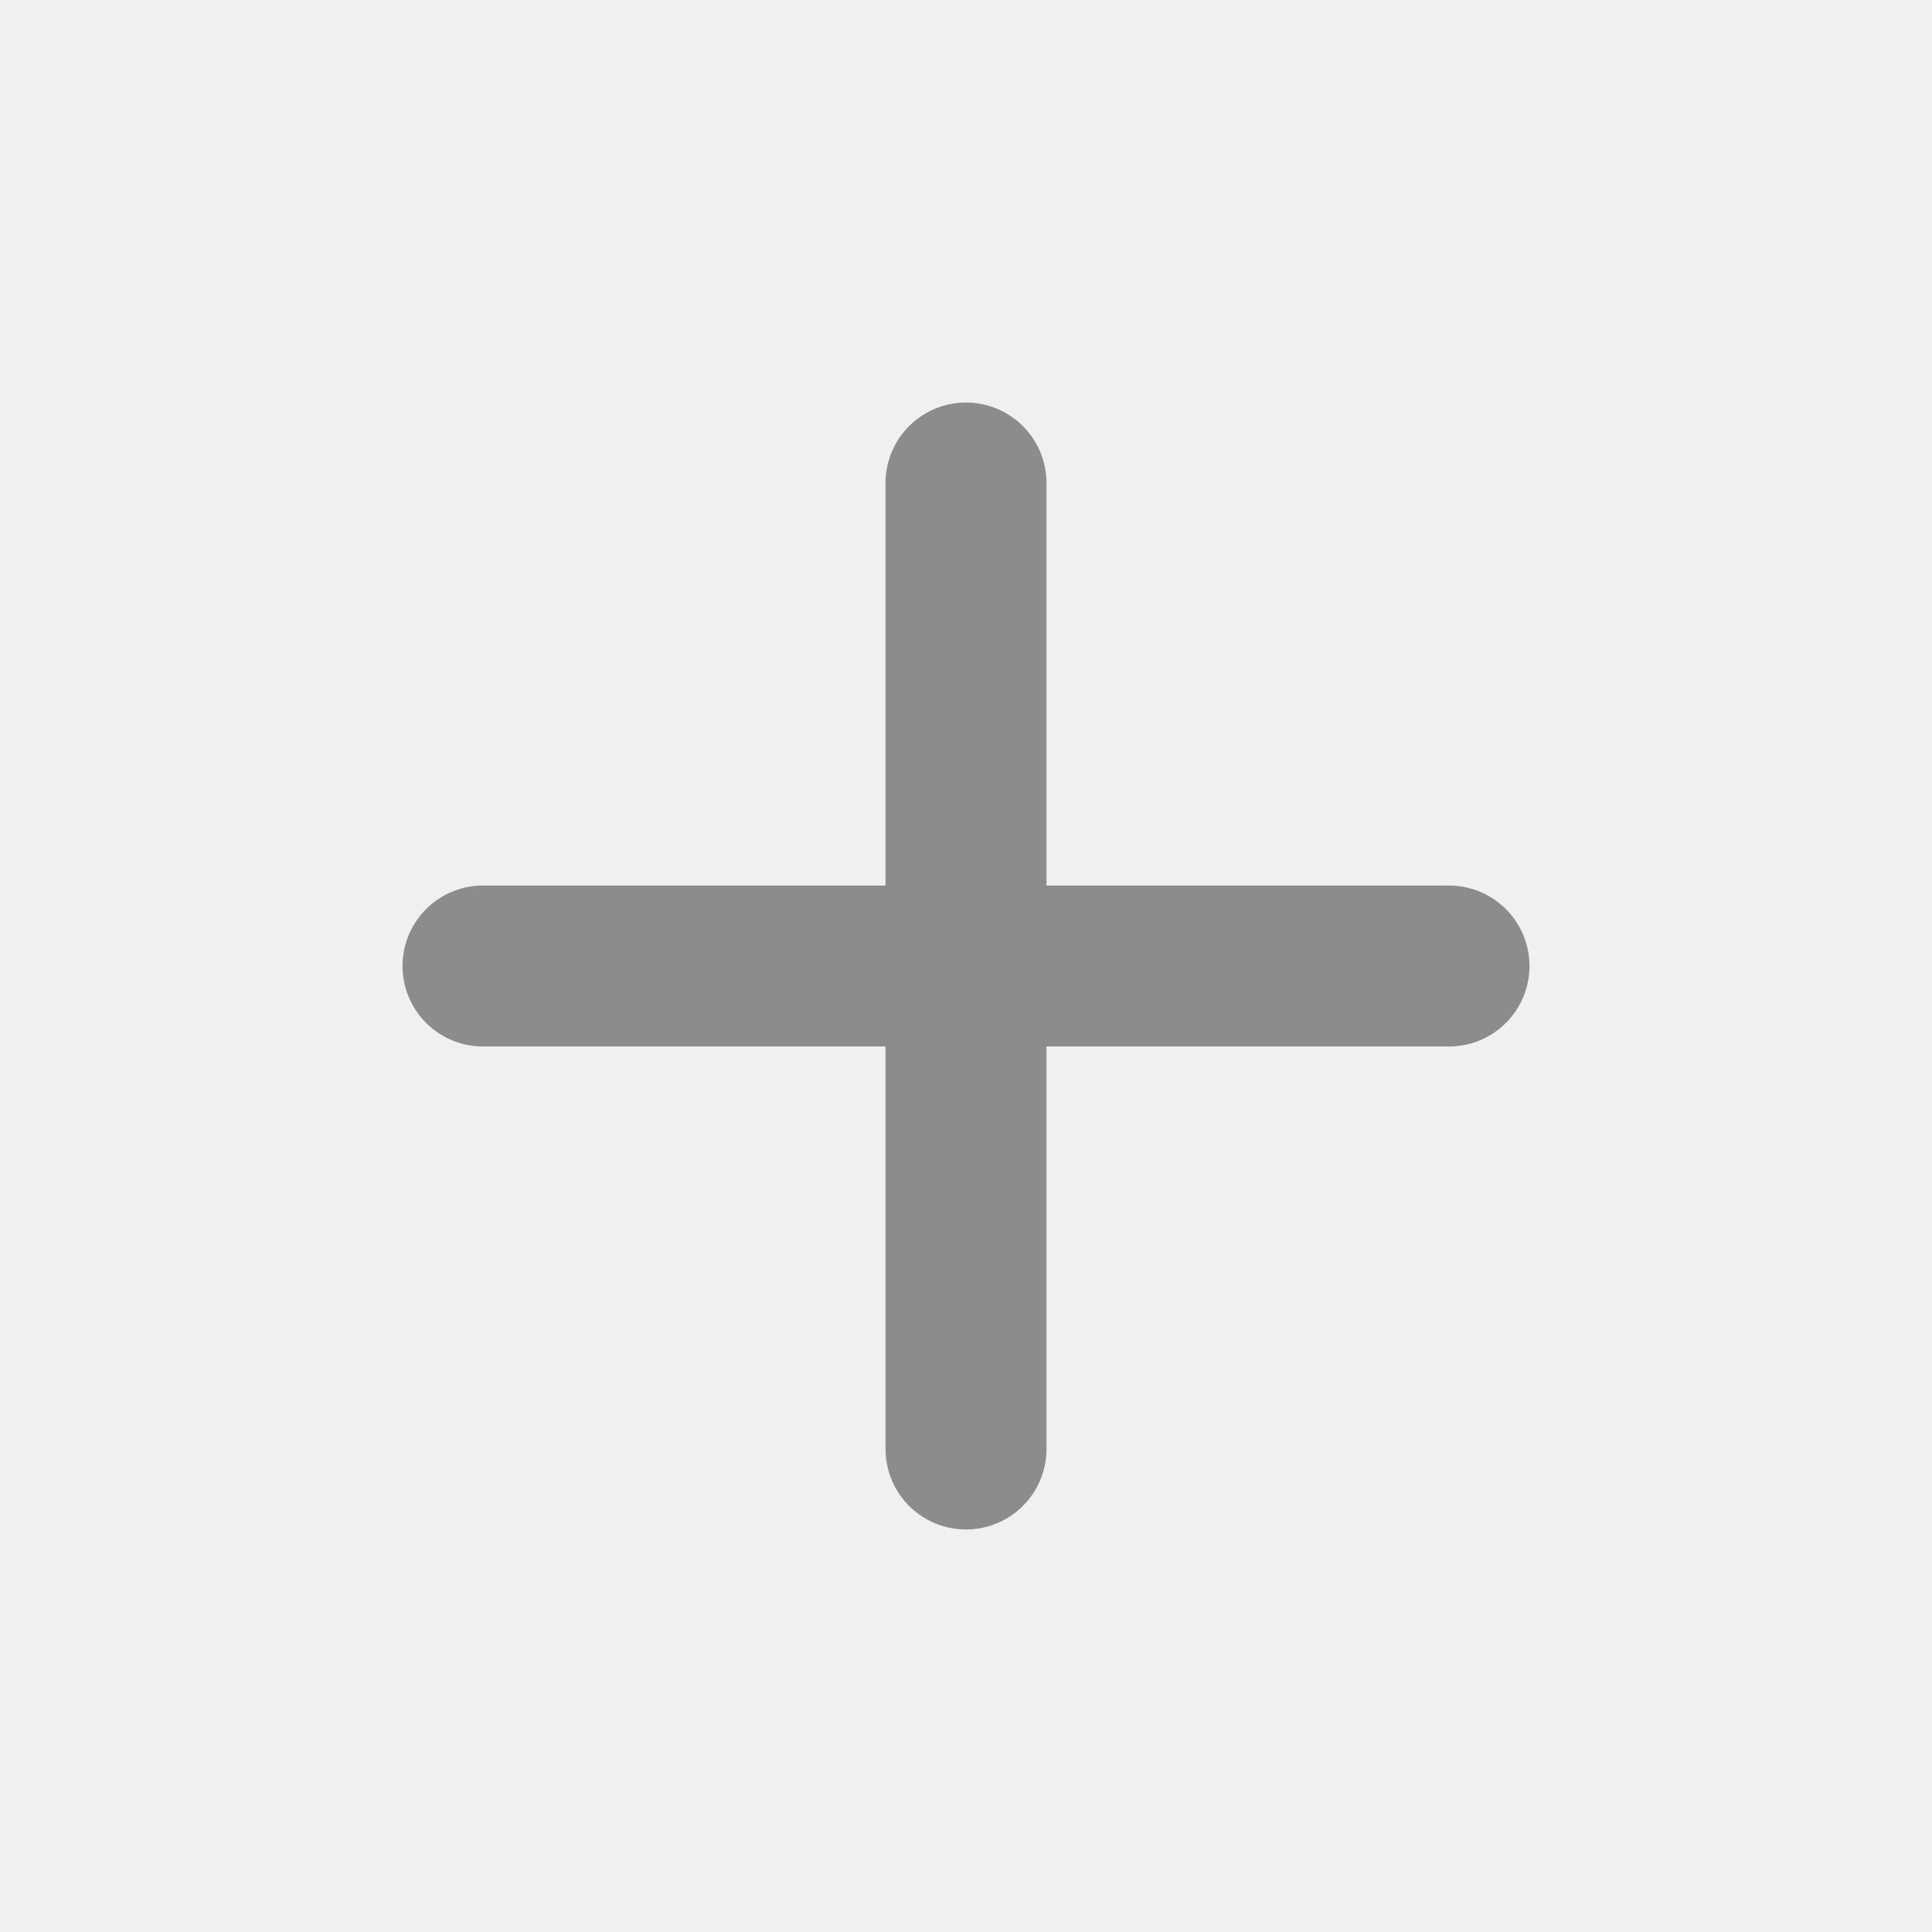
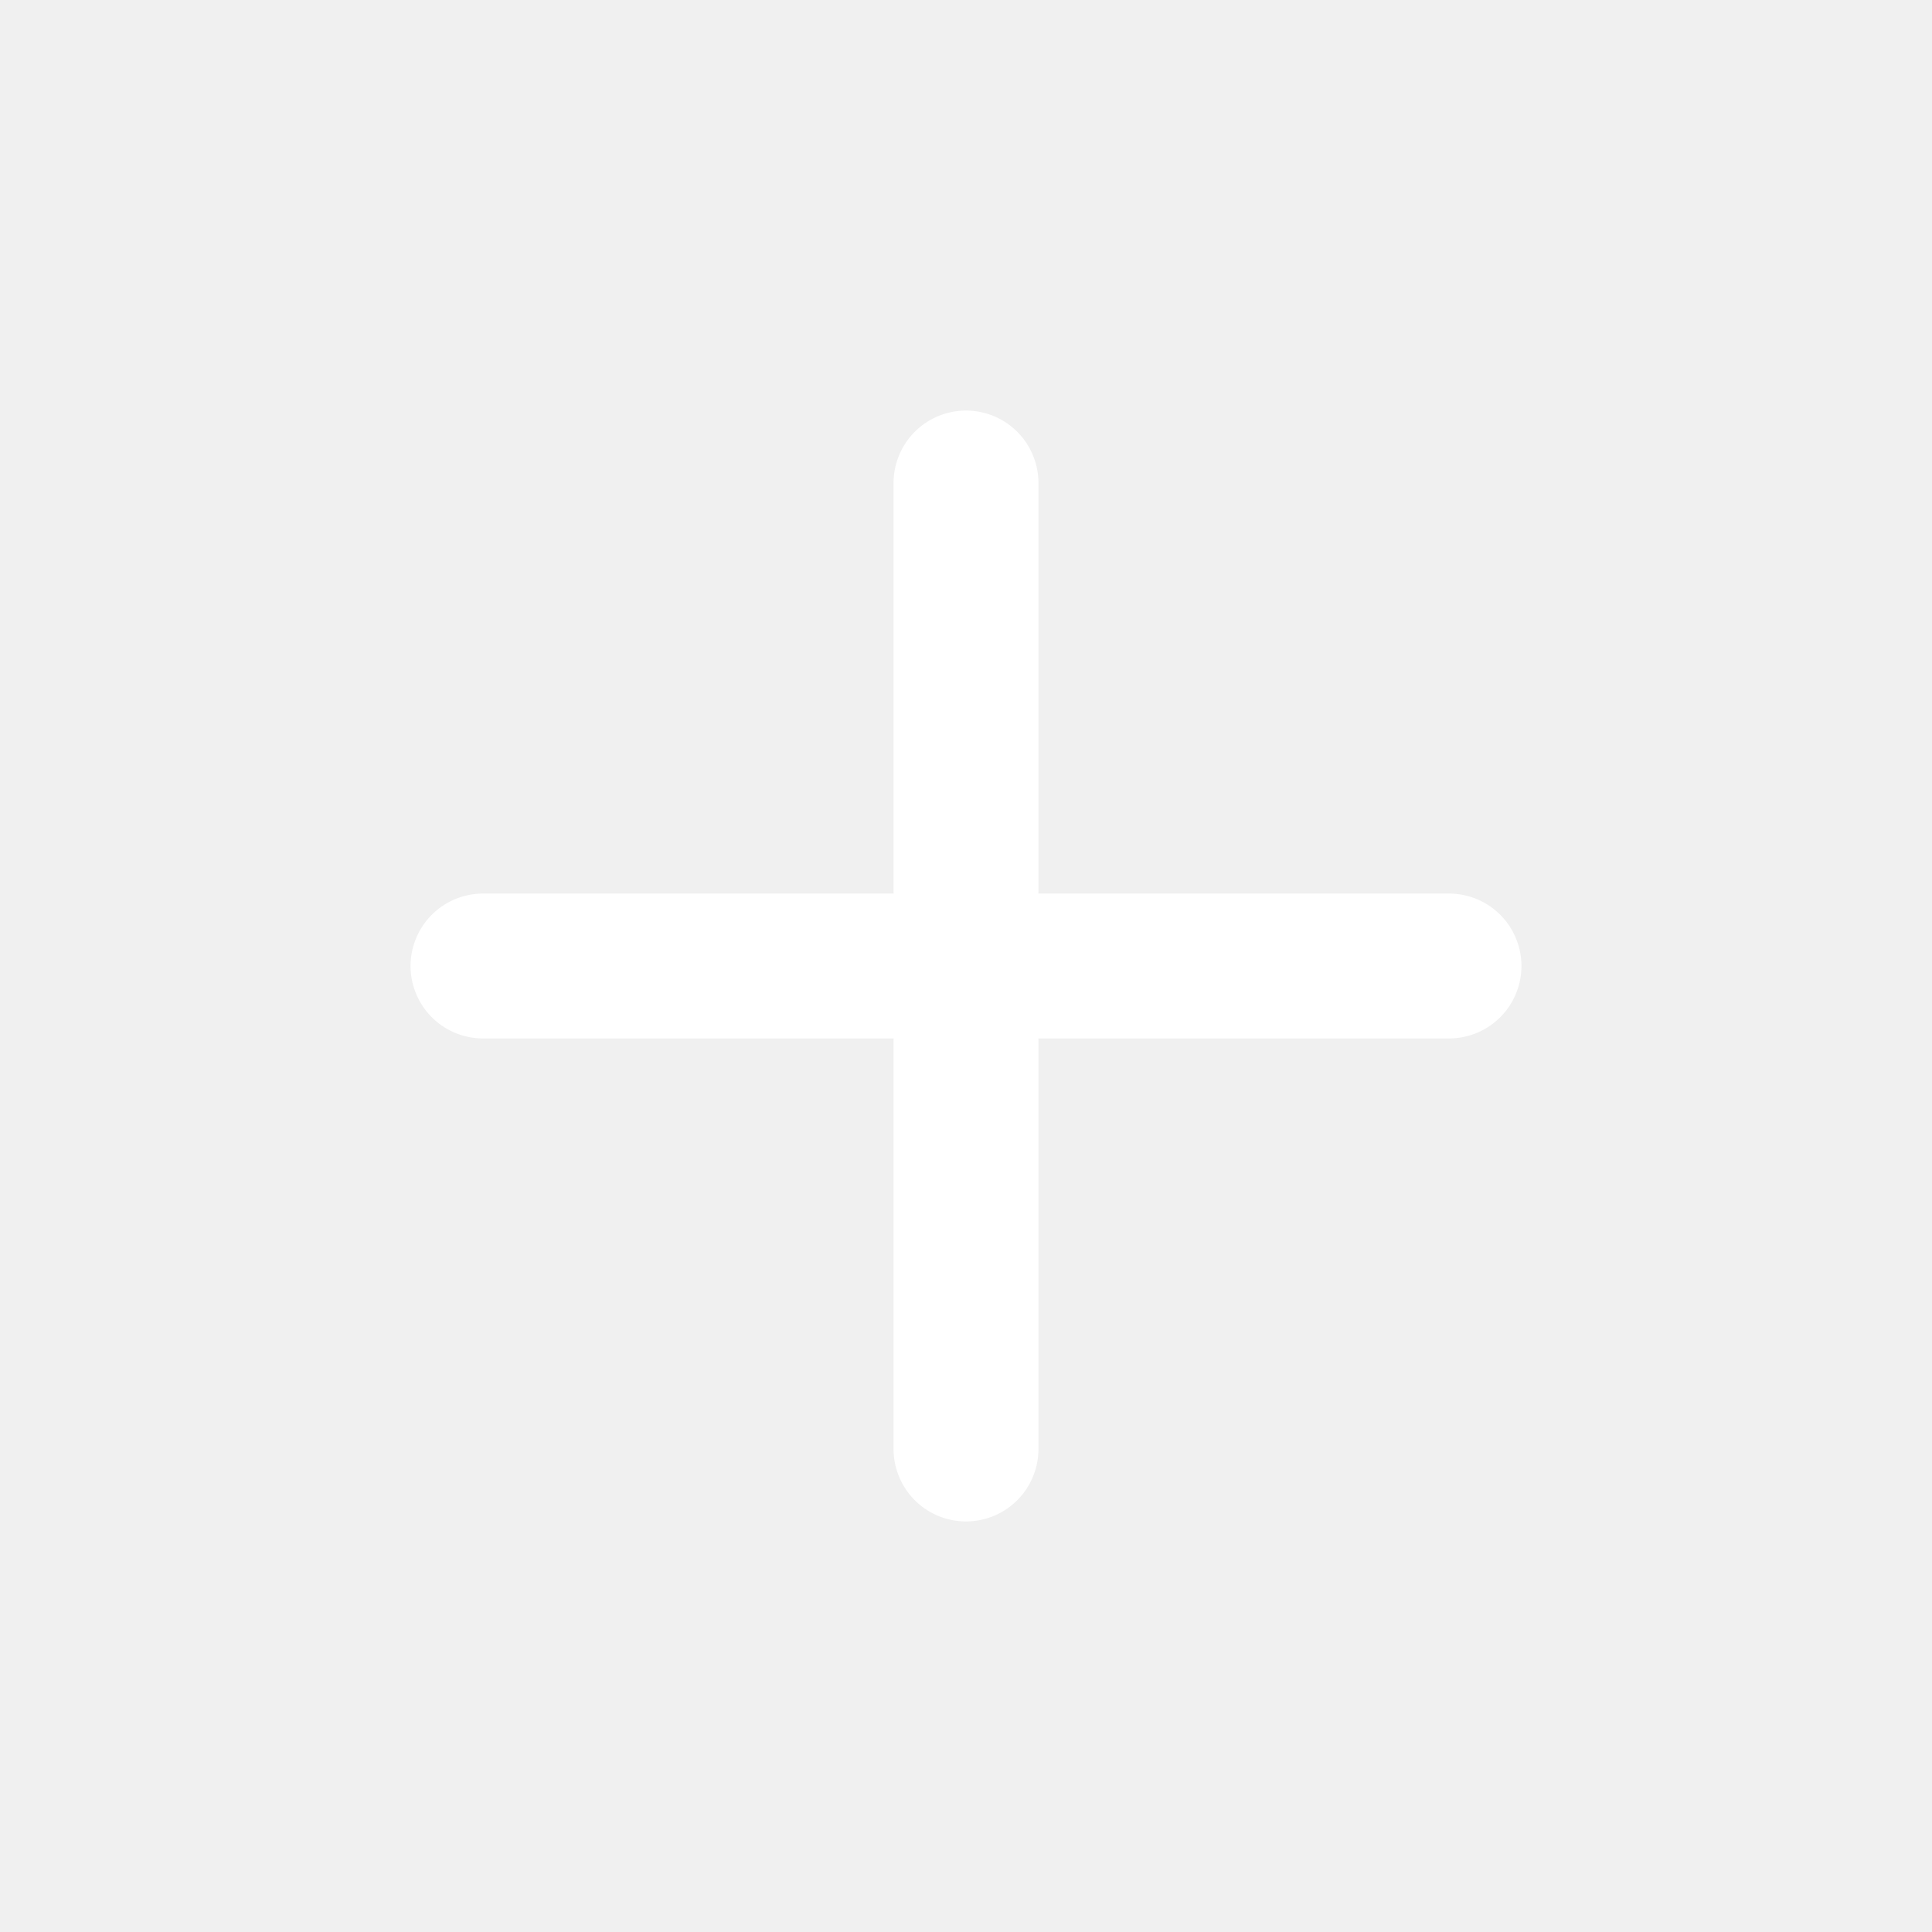
- <svg xmlns="http://www.w3.org/2000/svg" width="16" height="16" viewBox="0 0 16 16" fill="none">
-   <g opacity="0.7">
-     <path d="M4 8H8M8 8H12M8 8V12M8 8V4" stroke="#050406" stroke-opacity="0.6" stroke-width="1.333" stroke-linecap="round" stroke-linejoin="round" />
-   </g>
+ <svg xmlns="http://www.w3.org/2000/svg" width="20" height="20" viewBox="0 0 20 20" fill="none">
+   <path d="M5 10H10M10 10H15M10 10V15M10 10V5" stroke="white" stroke-width="1.5" stroke-linecap="round" stroke-linejoin="round" />
</svg>
